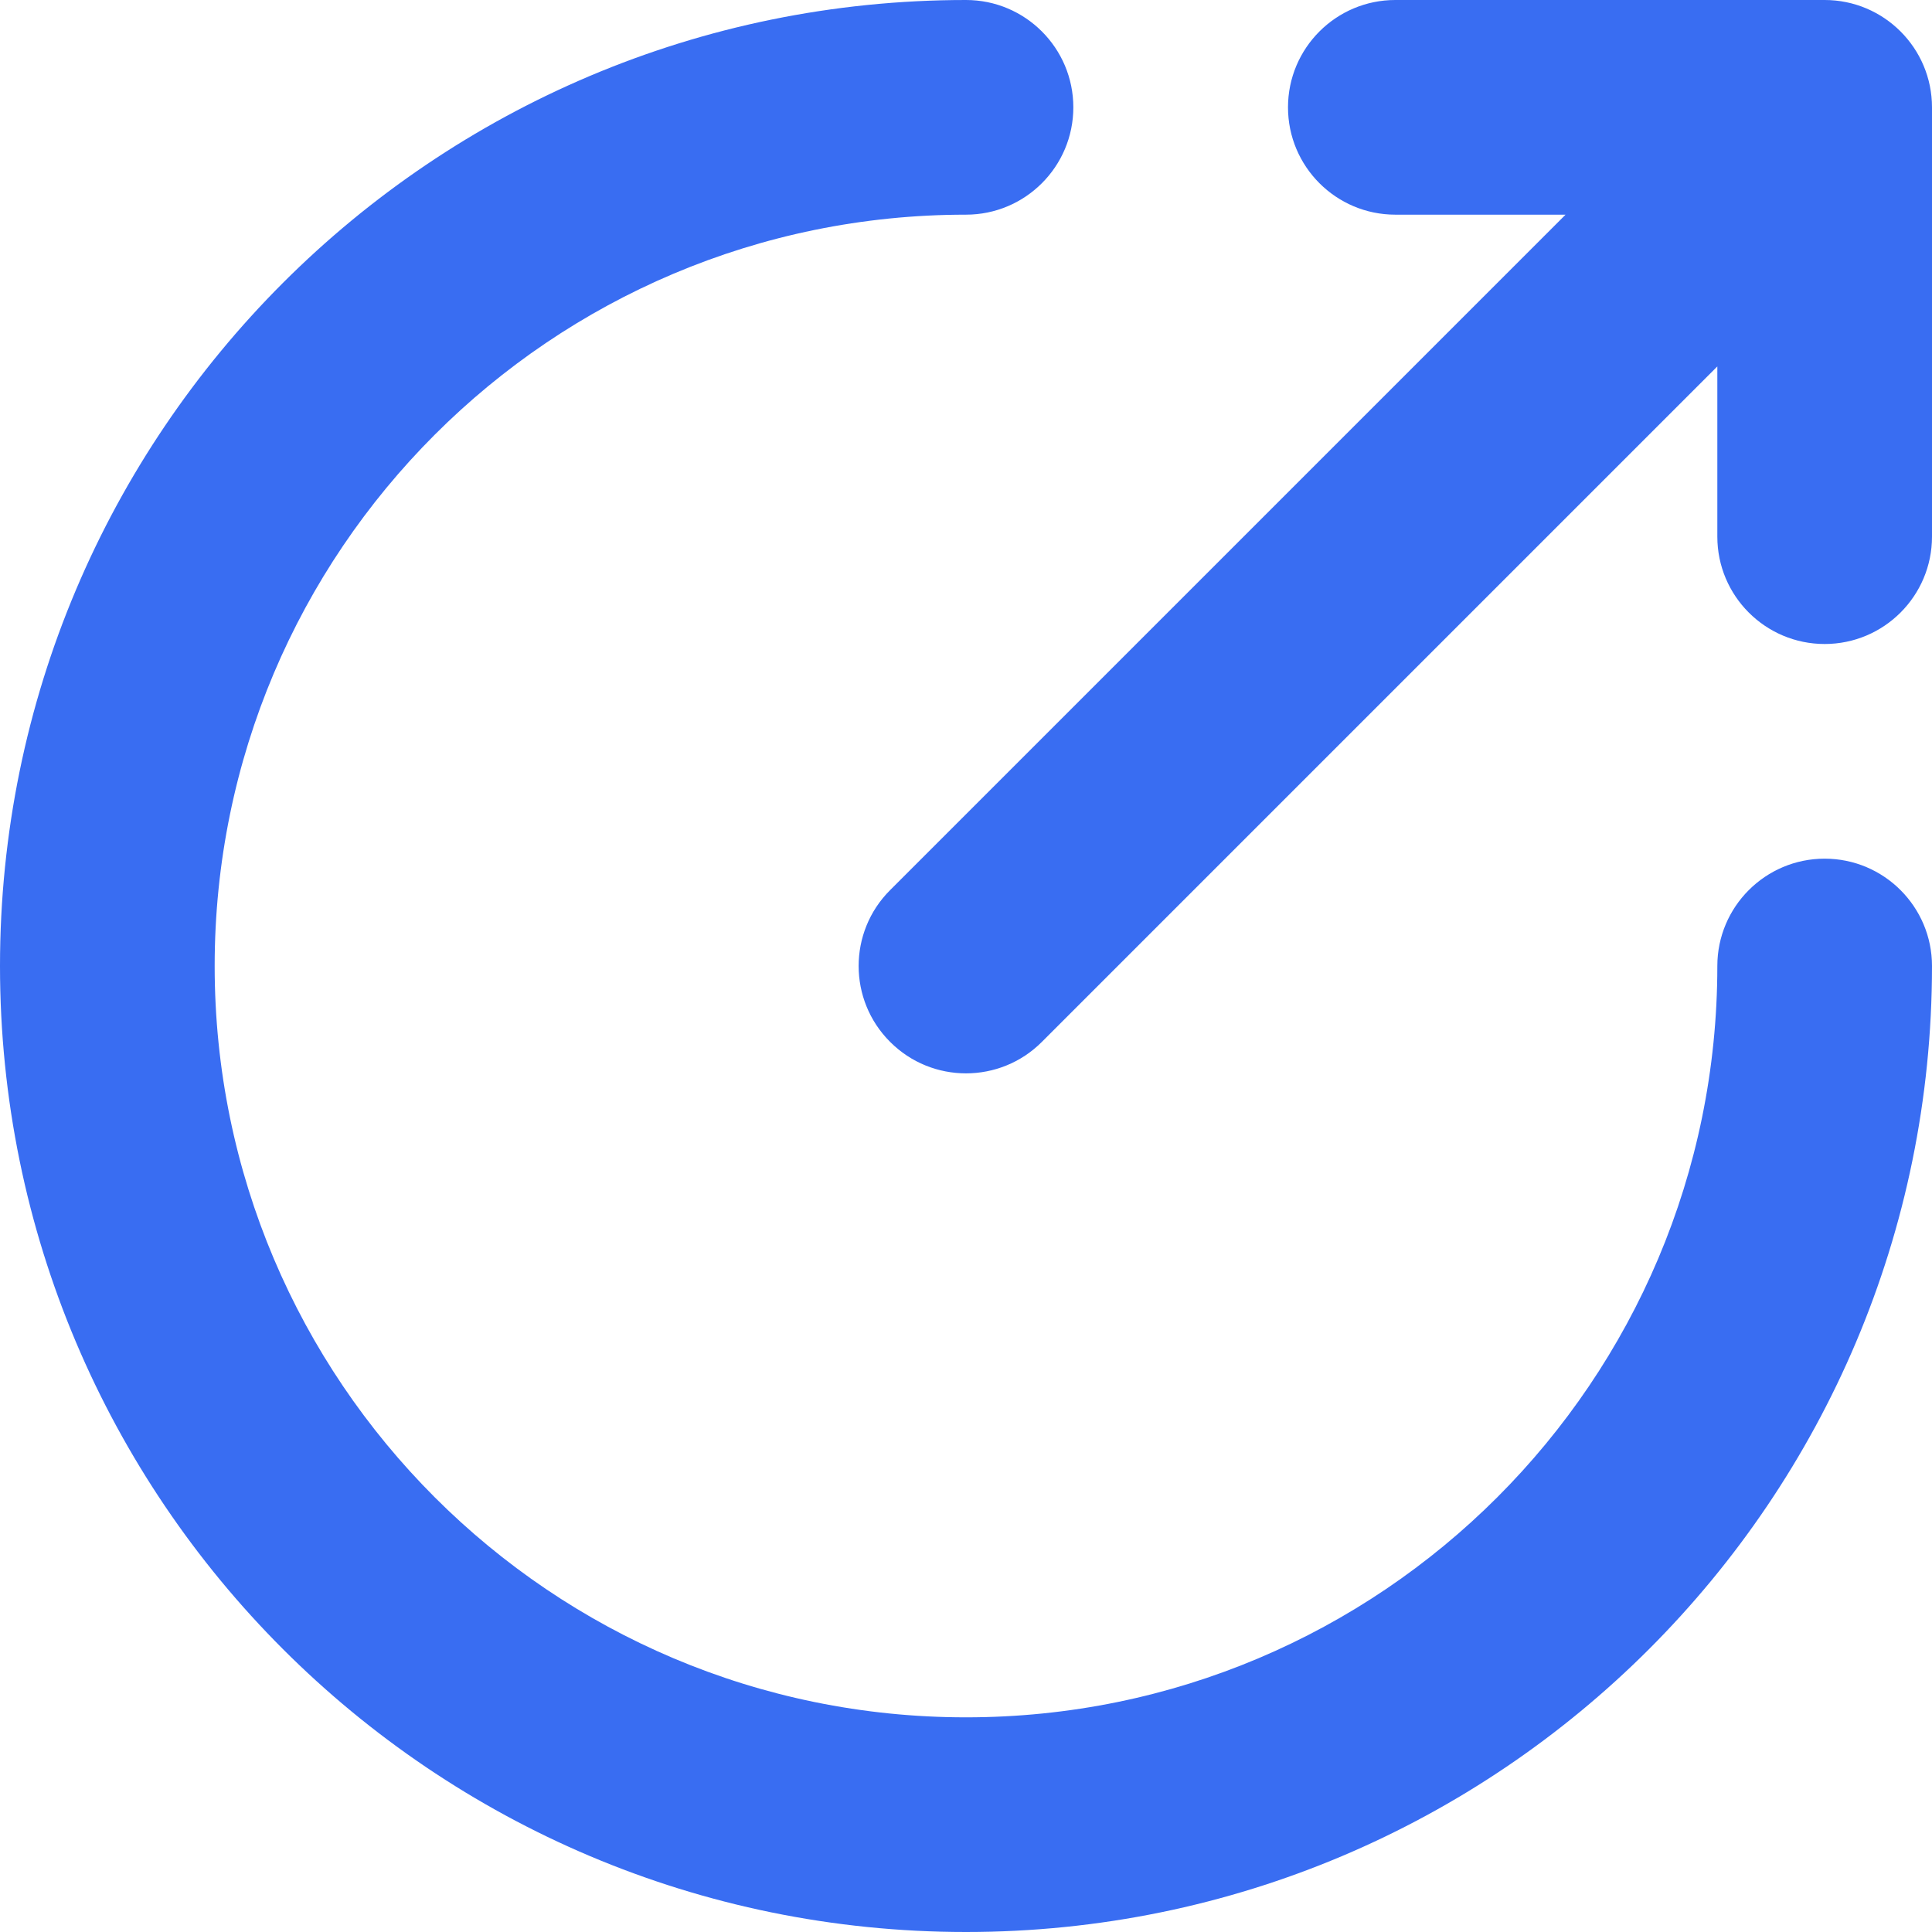
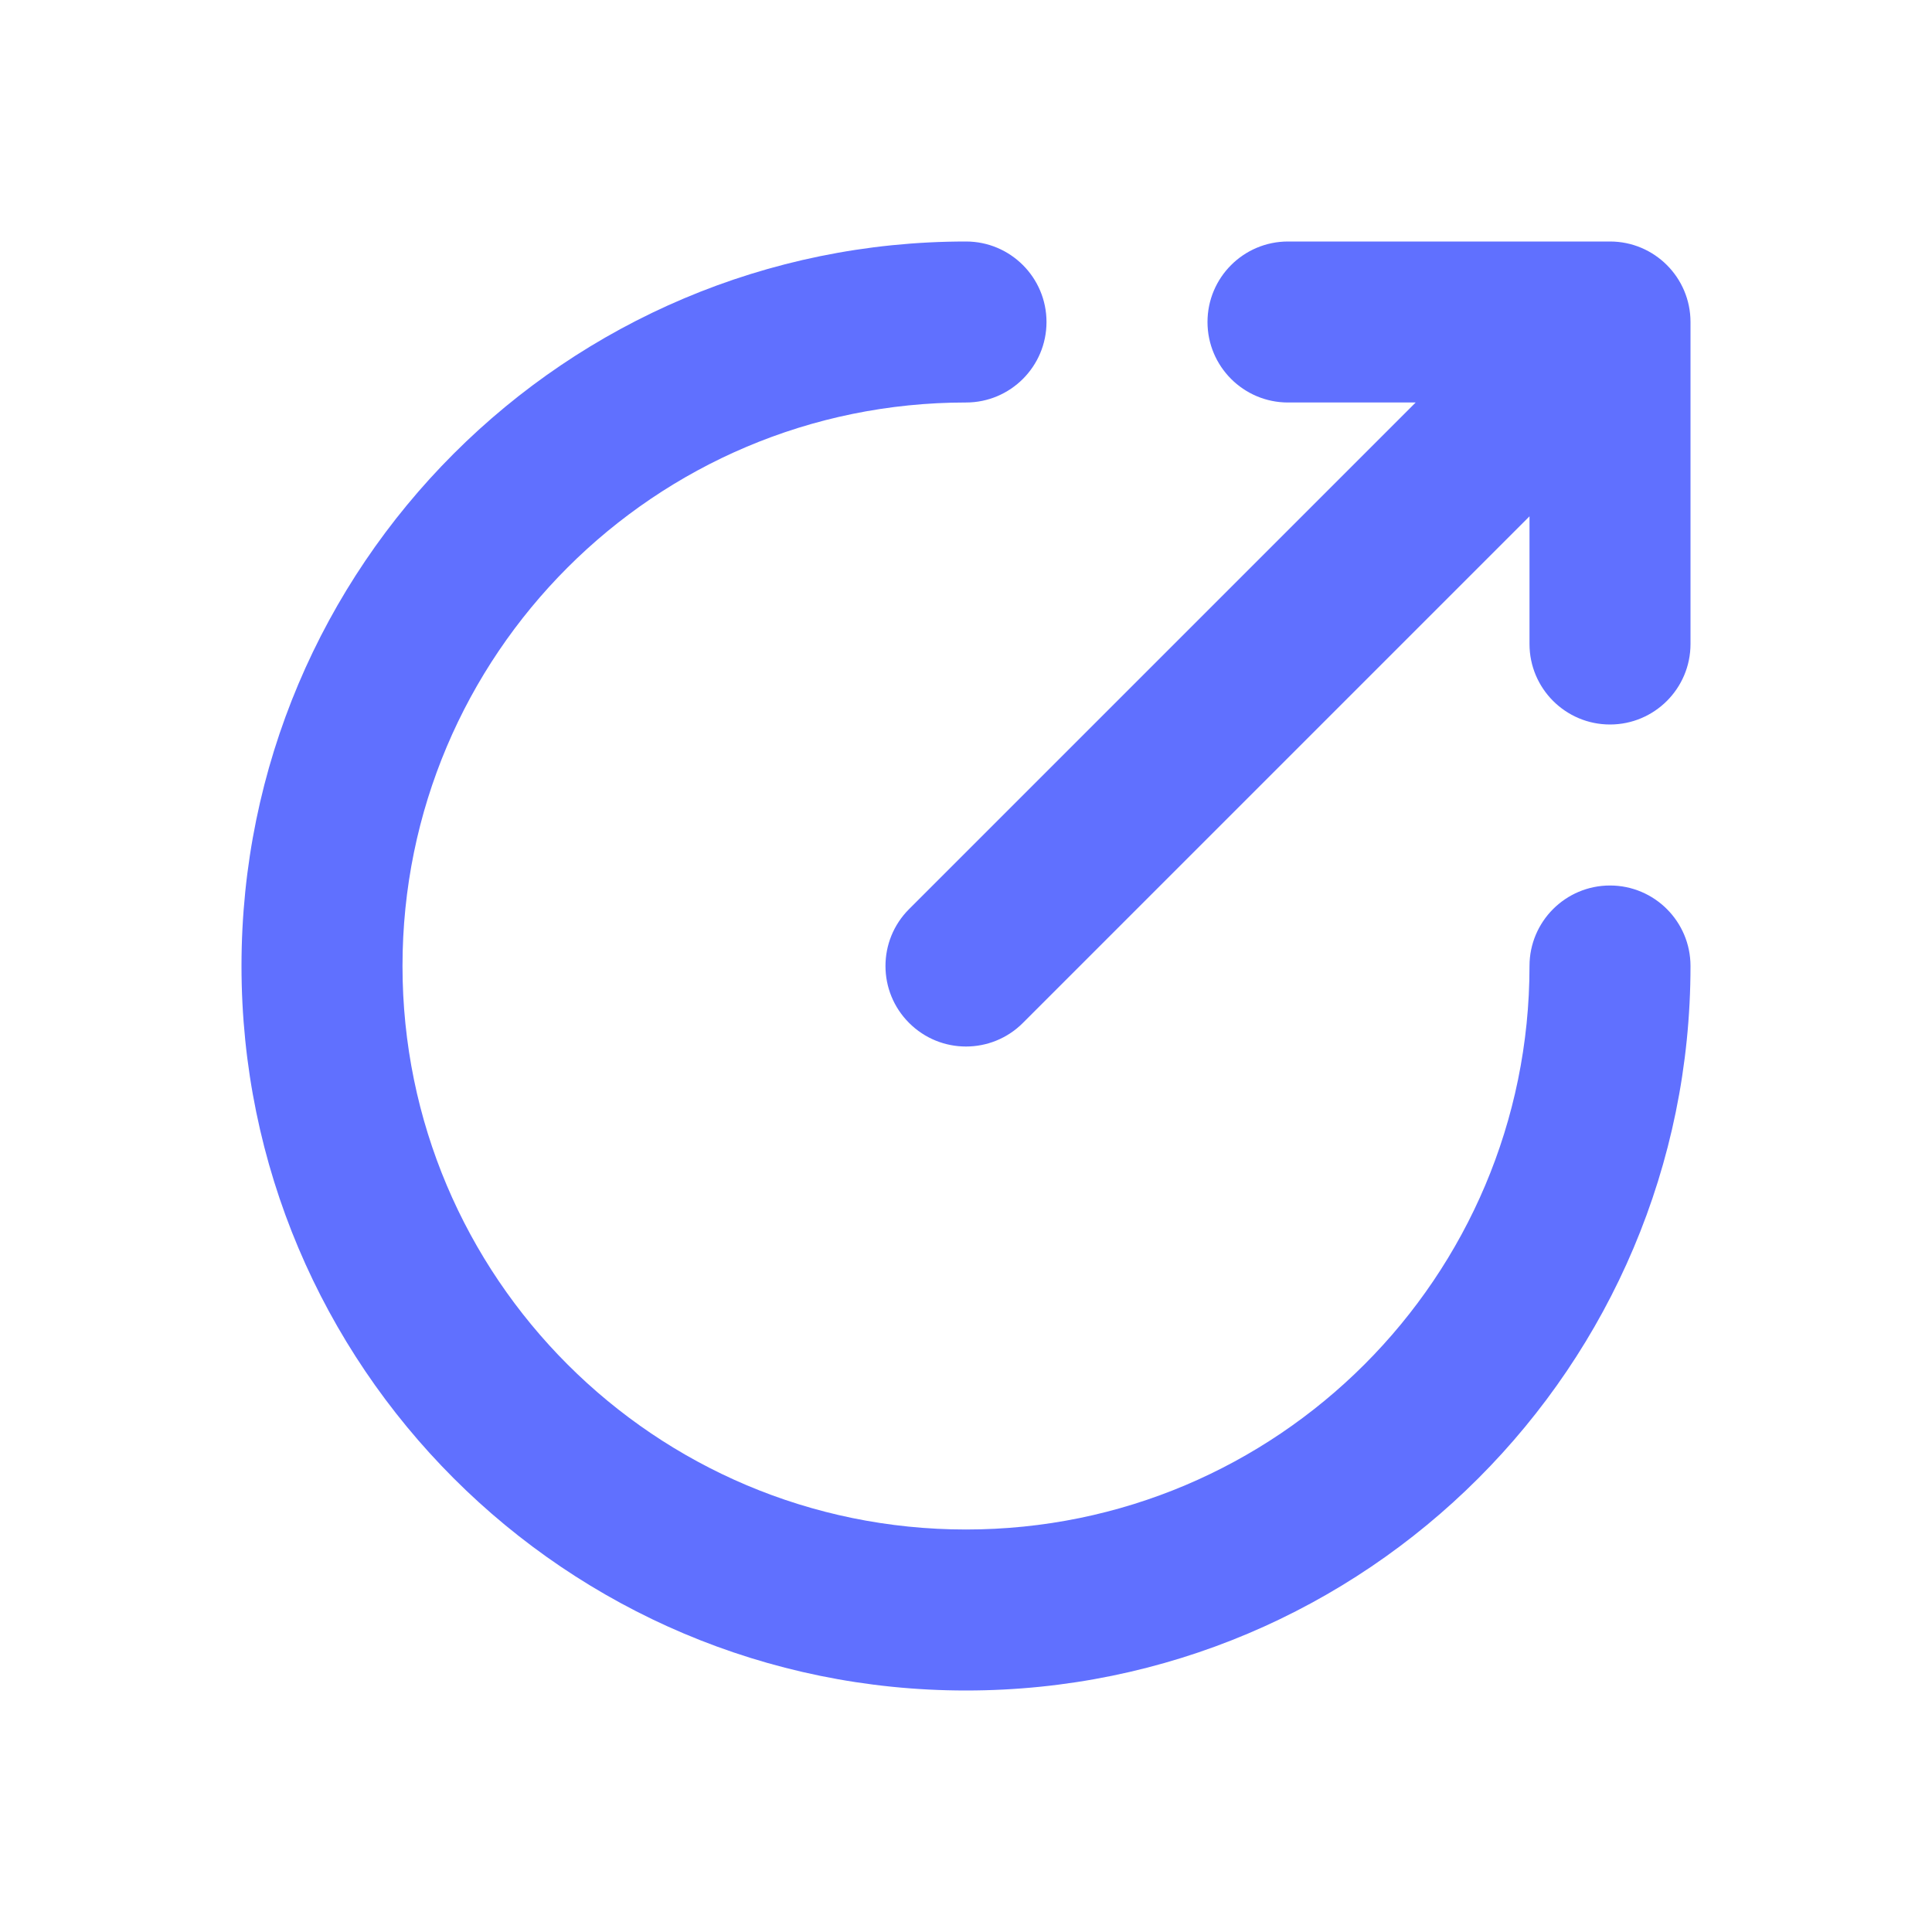
- <svg xmlns="http://www.w3.org/2000/svg" width="18" height="18" viewBox="0 0 18 18" fill="none">
-   <path fill-rule="evenodd" clip-rule="evenodd" d="M2 9C2 5.134 5.134 2 9 2C9.552 2 10 1.552 10 1C10 0.448 9.552 0 9 0C4.029 0 0 4.029 0 9C0 13.971 4.029 18 9 18C13.971 18 18 13.971 18 9C18 8.448 17.552 8 17 8C16.448 8 16 8.448 16 9C16 12.866 12.866 16 9 16C5.134 16 2 12.866 2 9ZM13 0C12.448 0 12 0.448 12 1C12 1.552 12.448 2 13 2H14.586L8.293 8.293C7.902 8.683 7.902 9.317 8.293 9.707C8.683 10.098 9.317 10.098 9.707 9.707L16 3.414V5C16 5.552 16.448 6 17 6C17.552 6 18 5.552 18 5V1C18 0.448 17.552 0 17 0H13Z" fill="#396df2" />
+ <svg xmlns="http://www.w3.org/2000/svg" width="24" height="24" viewBox="0 0 24 24" fill="none">
+   <path fill-rule="evenodd" clip-rule="evenodd" d="M5 12C5 8.134 8.134 5 12 5C12.552 5 13 4.552 13 4C13 3.448 12.552 3 12 3C7.029 3 3 7.029 3 12C3 16.971 7.029 21 12 21C16.971 21 21 16.971 21 12C21 11.448 20.552 11 20 11C19.448 11 19 11.448 19 12C19 15.866 15.866 19 12 19C8.134 19 5 15.866 5 12ZM16 3C15.448 3 15 3.448 15 4C15 4.552 15.448 5 16 5H17.586L11.293 11.293C10.902 11.683 10.902 12.317 11.293 12.707C11.683 13.098 12.317 13.098 12.707 12.707L19 6.414V8C19 8.552 19.448 9 20 9C20.552 9 21 8.552 21 8V4C21 3.448 20.552 3 20 3H16Z" fill="#6070FF" />
</svg>
